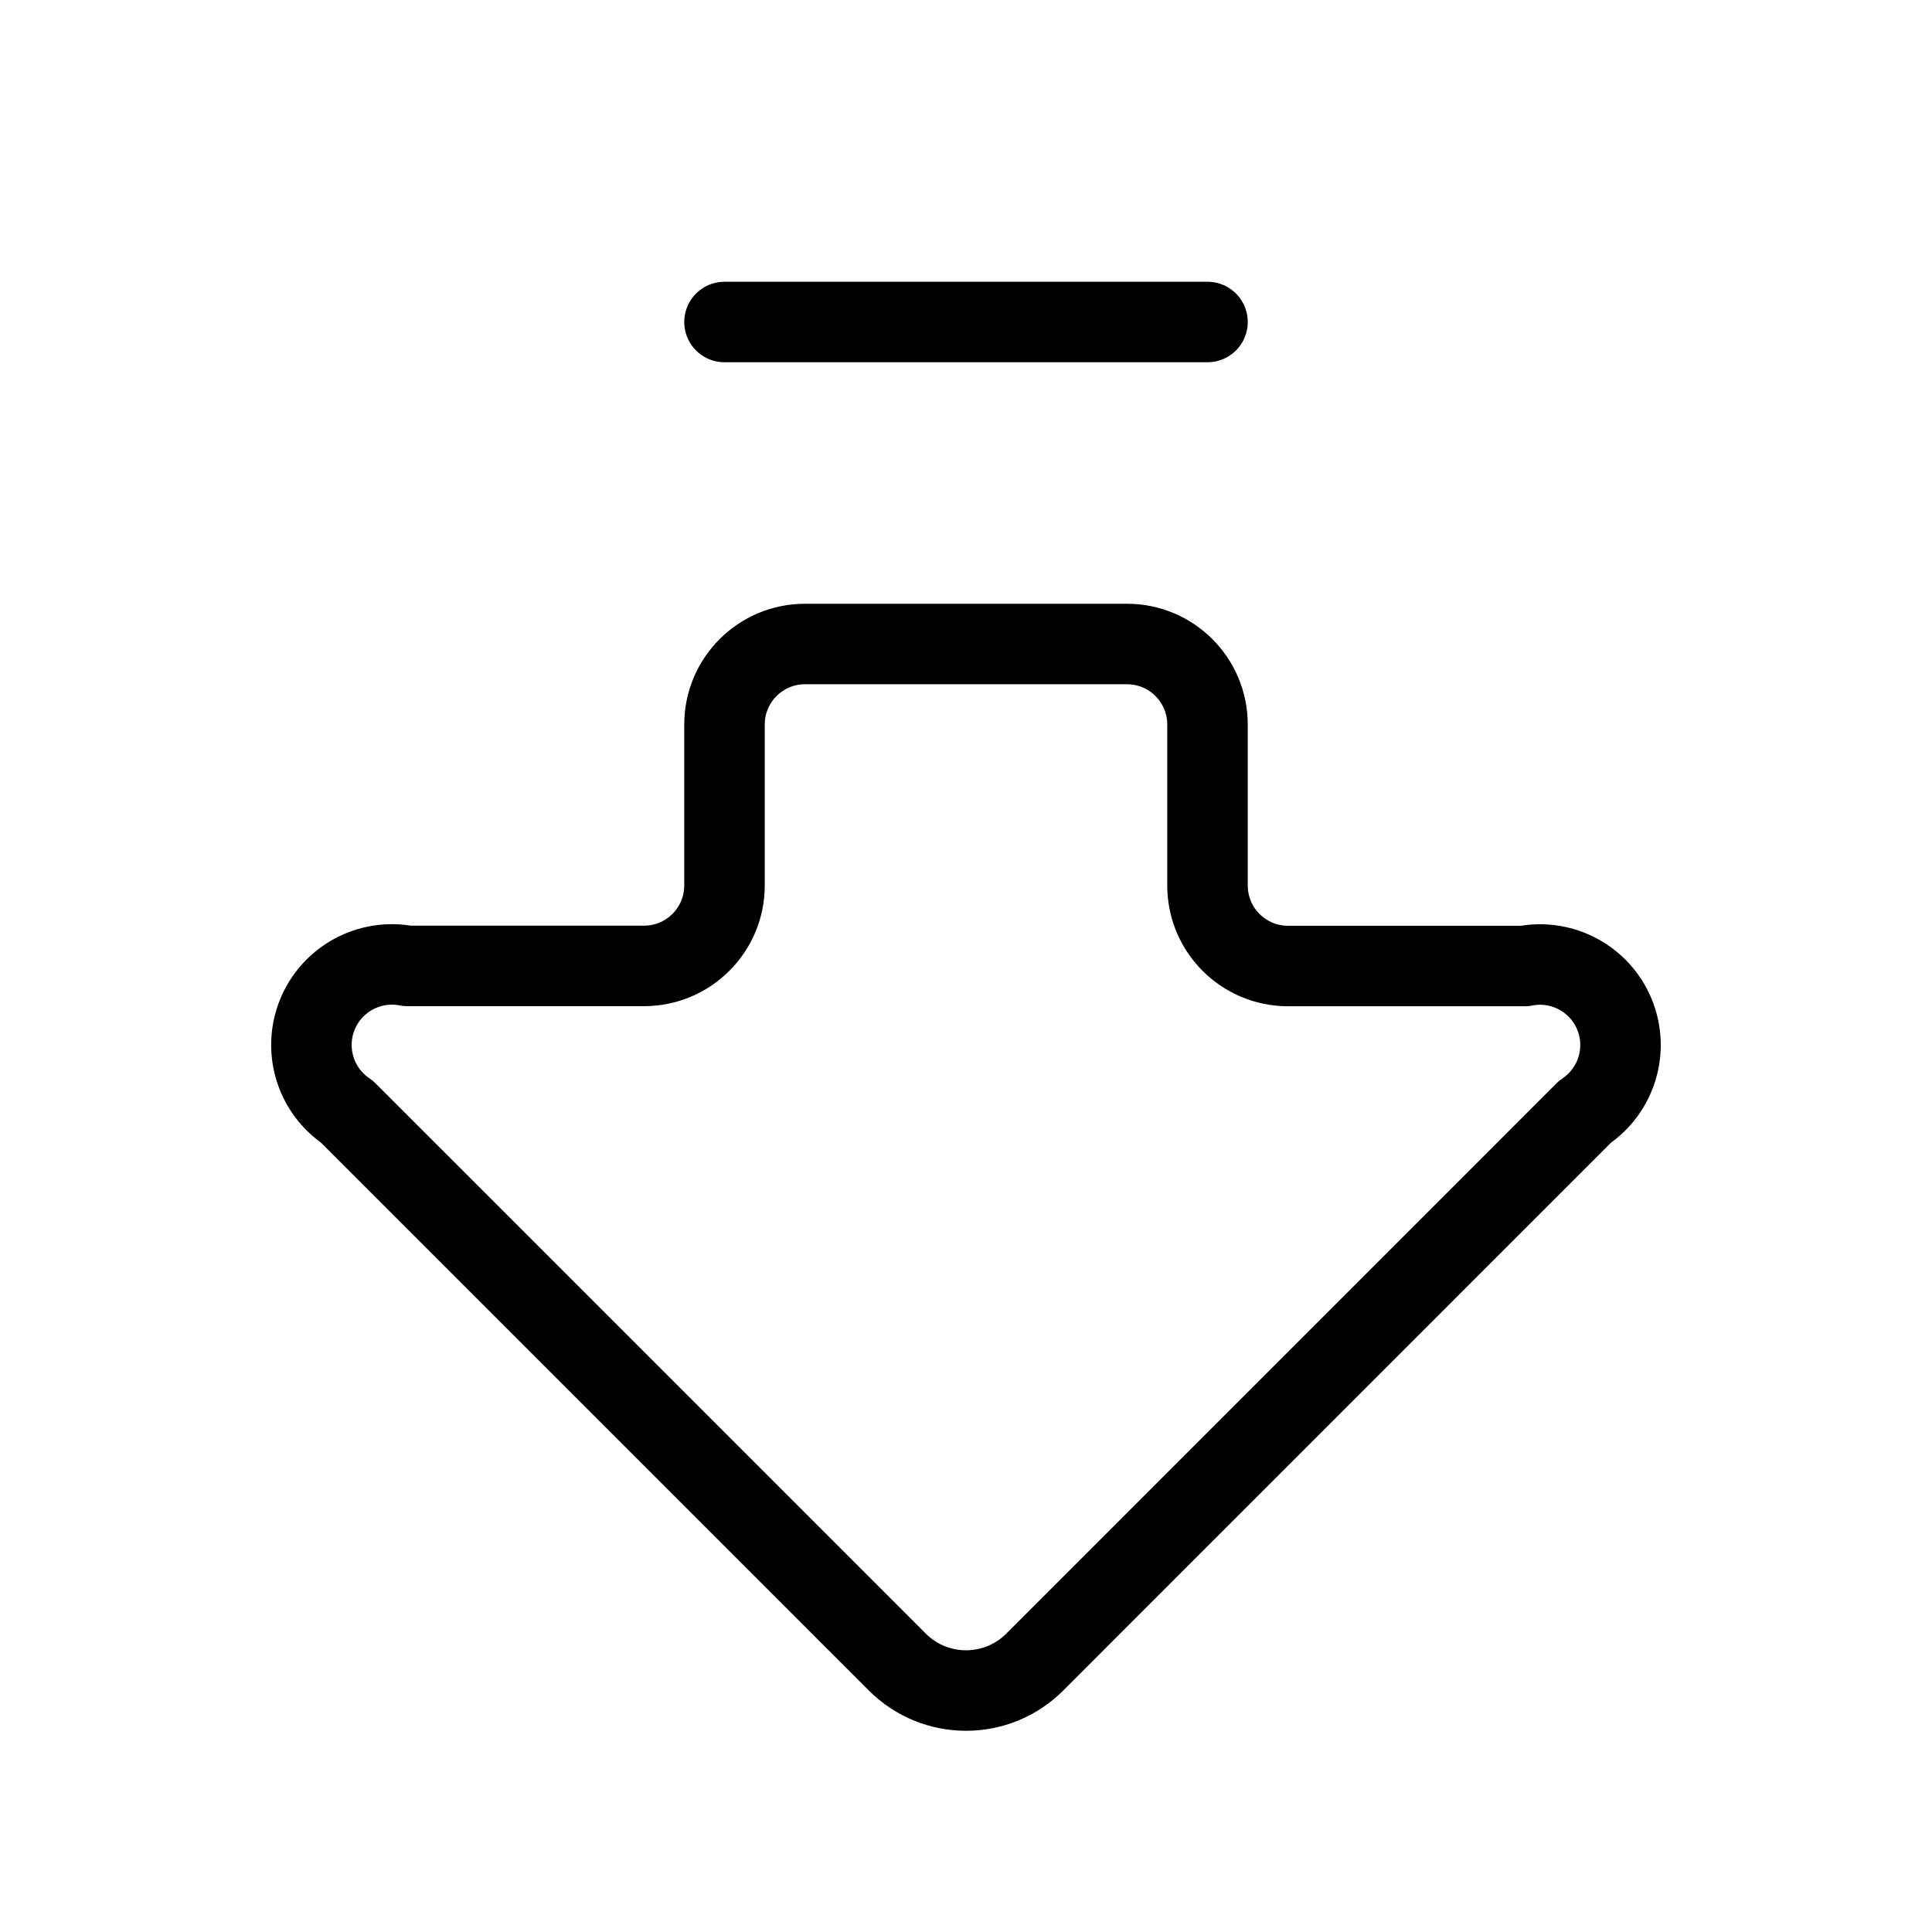
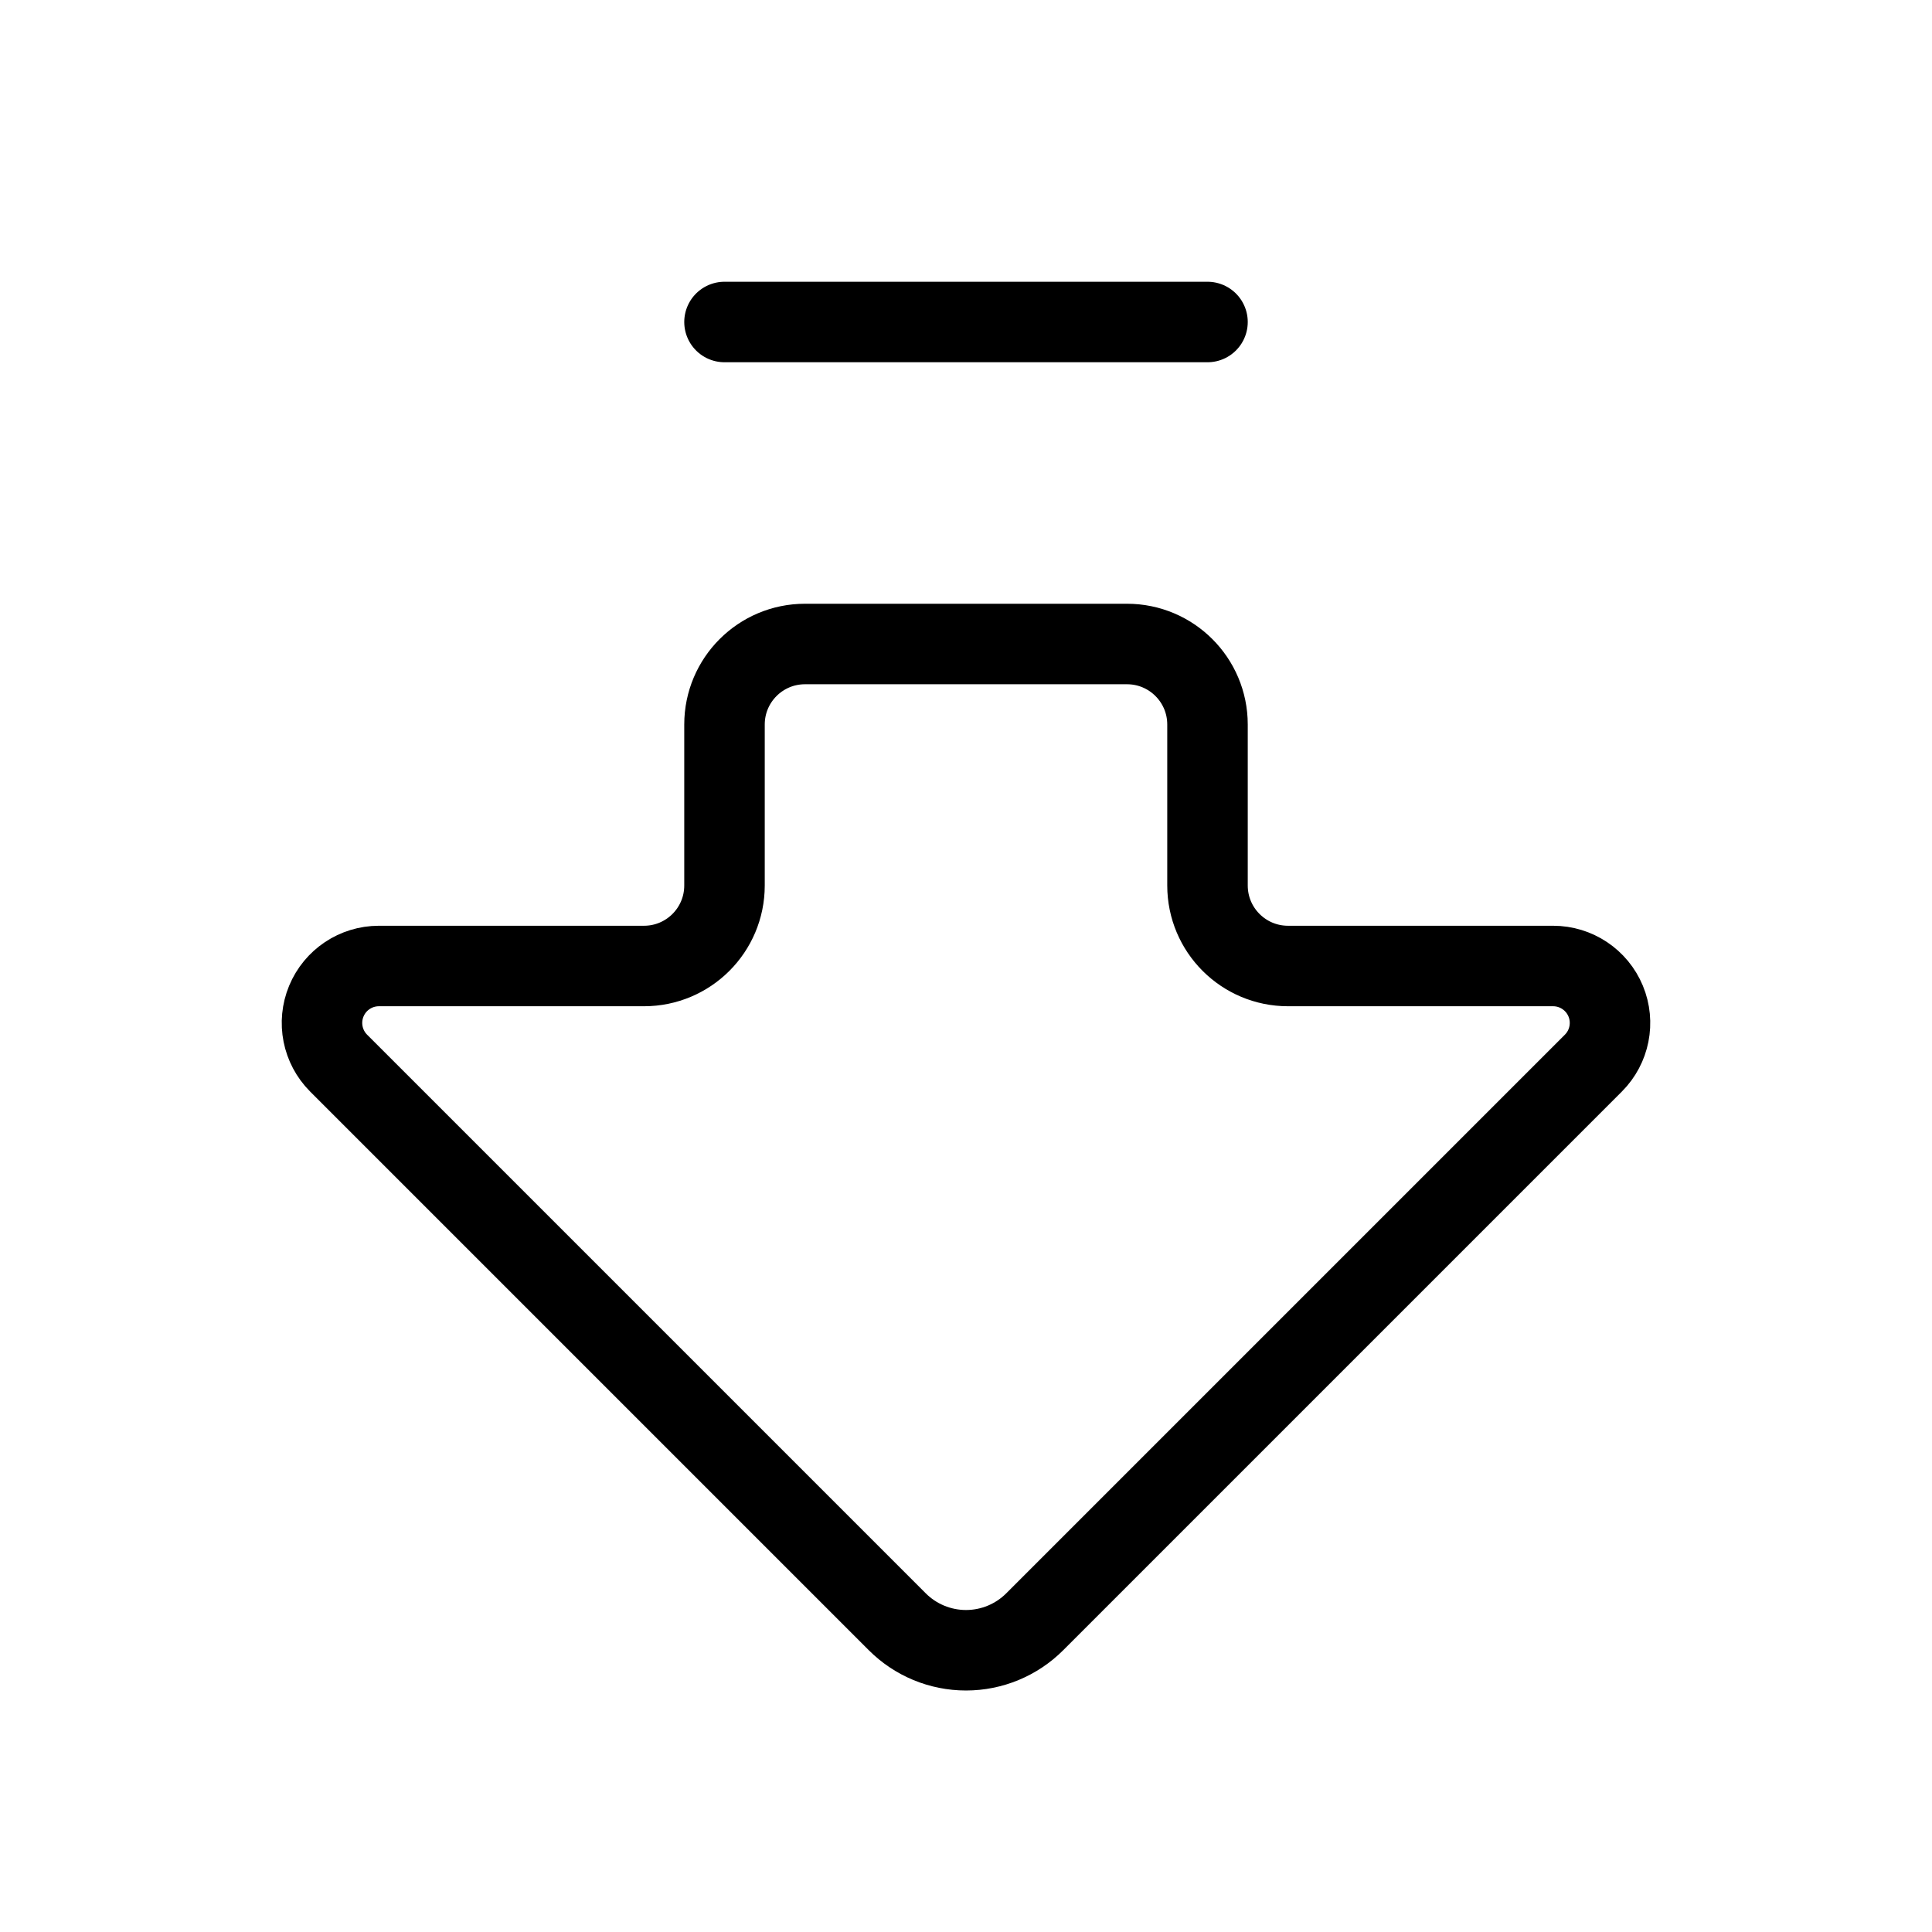
<svg xmlns="http://www.w3.org/2000/svg" width="24" height="24" viewBox="0 0 24 24" fill="none" stroke="currentColor" stroke-width="calc((100vw - 100vh) / 10)" stroke-linecap="round" stroke-linejoin="round">
-   <path vector-effect="non-scaling-stroke" d="M15 11a1 1 0 0 0 1 1h2.939a1 1 0 0 1 .75 1.811l-6.835 6.836a1.207 1.207 0 0 1-1.707 0L4.31 13.81a1 1 0 0 1 .75-1.811H8a1 1 0 0 0 1-1V9a1 1 0 0 1 1-1h4a1 1 0 0 1 1 1z" />
+   <path vector-effect="non-scaling-stroke" d="M14 8a1 1 0 0 1 1 1v2a1 1 0 0 0 1 1h3.293a.707.707 0 0 1 .5 1.207l-6.939 6.939a1.207 1.207 0 0 1-1.708 0l-6.94-6.94a.707.707 0 0 1 .5-1.206H8a1 1 0 0 0 1-1V9a1 1 0 0 1 1-1z" />
  <path vector-effect="non-scaling-stroke" d="M9 4h6" />
</svg>
